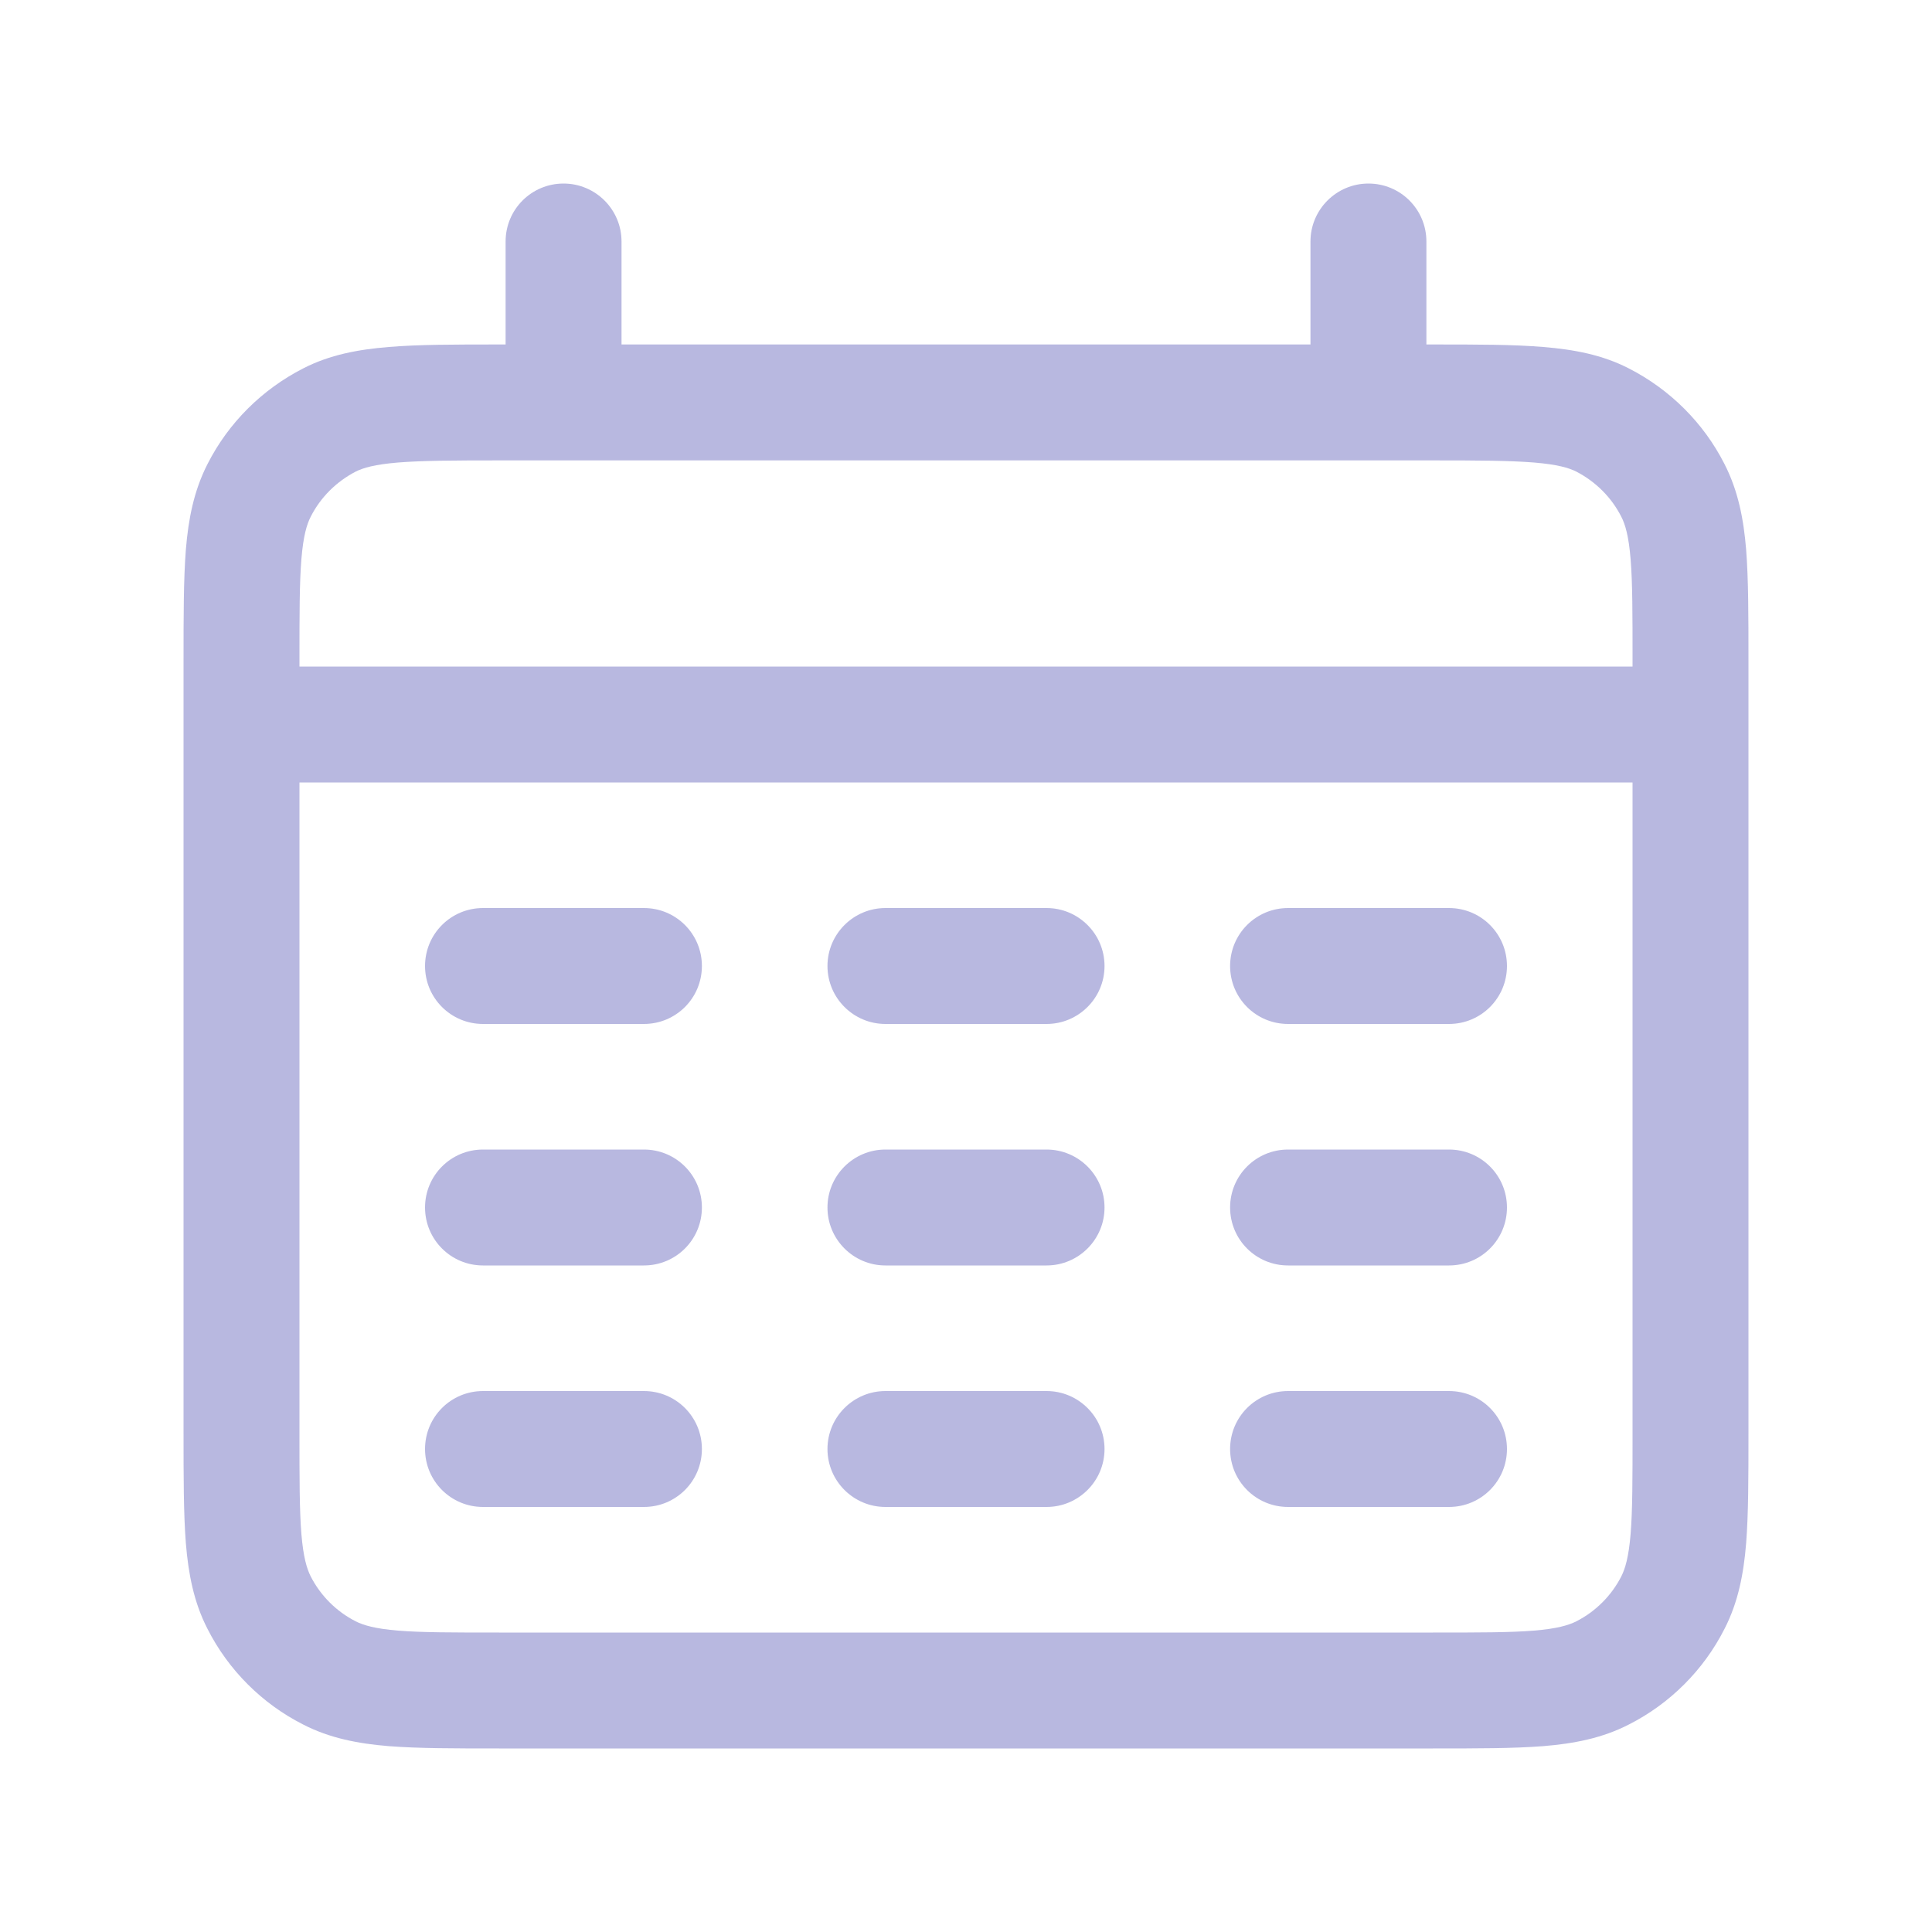
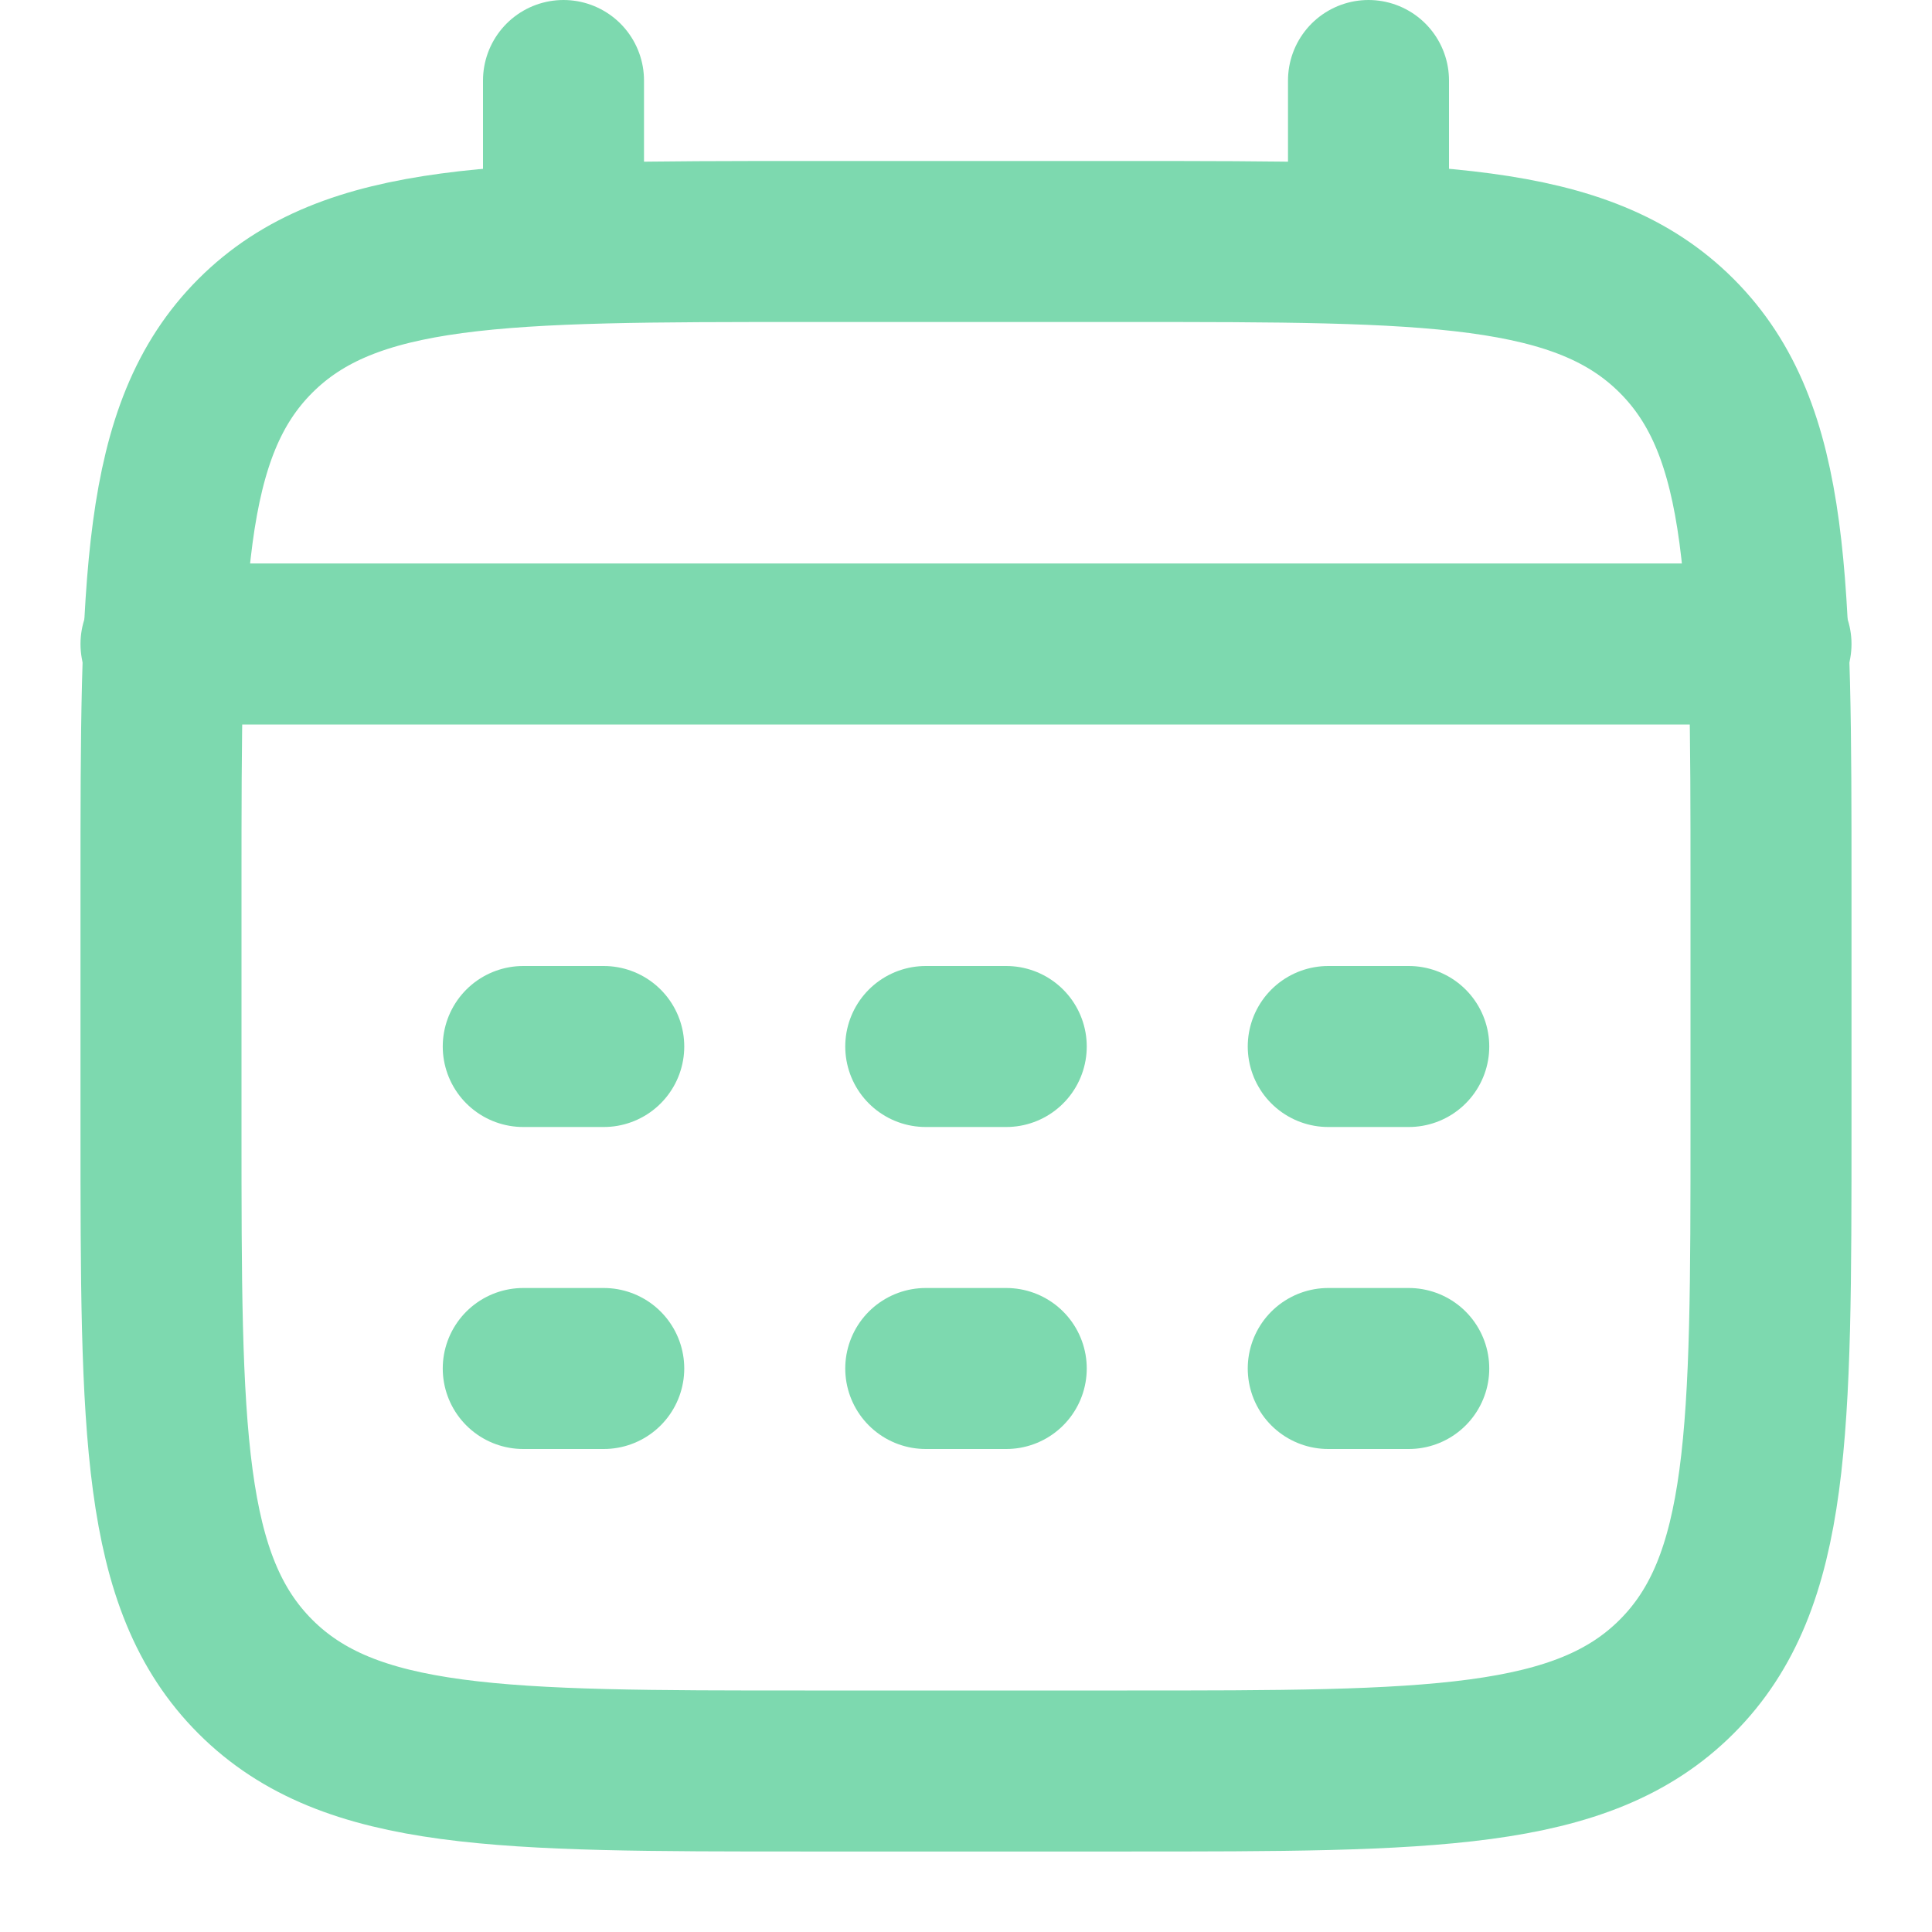
- <svg xmlns="http://www.w3.org/2000/svg" width="10" height="10" viewBox="0 0 10 10" fill="none">
-   <path id="Icon" d="M1.25 3.45C1.084 3.45 0.95 3.584 0.95 3.75C0.95 3.916 1.084 4.05 1.25 4.05V3.45ZM8.75 4.05C8.916 4.05 9.05 3.916 9.05 3.75C9.05 3.584 8.916 3.45 8.75 3.45V4.05ZM1.705 8.659L1.841 8.392L1.705 8.659ZM1.341 8.295L1.608 8.159L1.341 8.295ZM8.659 8.295L8.392 8.159L8.659 8.295ZM8.295 8.659L8.159 8.392L8.295 8.659ZM8.295 2.174L8.159 2.441L8.295 2.174ZM8.659 2.538L8.392 2.675L8.659 2.538ZM1.705 2.174L1.841 2.441L1.705 2.174ZM1.341 2.538L1.608 2.675L1.341 2.538ZM3.217 1.25C3.217 1.084 3.082 0.95 2.917 0.95C2.751 0.95 2.617 1.084 2.617 1.25H3.217ZM2.617 2.083C2.617 2.249 2.751 2.383 2.917 2.383C3.082 2.383 3.217 2.249 3.217 2.083H2.617ZM7.383 1.25C7.383 1.084 7.249 0.95 7.083 0.95C6.918 0.95 6.783 1.084 6.783 1.25H7.383ZM6.783 2.083C6.783 2.249 6.918 2.383 7.083 2.383C7.249 2.383 7.383 2.249 7.383 2.083H6.783ZM2.5 4.7C2.334 4.7 2.2 4.834 2.2 5C2.2 5.166 2.334 5.3 2.5 5.3V4.7ZM3.333 5.3C3.499 5.3 3.633 5.166 3.633 5C3.633 4.834 3.499 4.7 3.333 4.7V5.3ZM4.583 4.7C4.418 4.7 4.283 4.834 4.283 5C4.283 5.166 4.418 5.3 4.583 5.3V4.7ZM5.417 5.3C5.582 5.3 5.717 5.166 5.717 5C5.717 4.834 5.582 4.7 5.417 4.7V5.3ZM6.667 4.7C6.501 4.7 6.367 4.834 6.367 5C6.367 5.166 6.501 5.3 6.667 5.3V4.7ZM7.5 5.3C7.666 5.3 7.8 5.166 7.8 5C7.8 4.834 7.666 4.7 7.5 4.7V5.3ZM2.5 5.95C2.334 5.95 2.2 6.084 2.2 6.25C2.2 6.416 2.334 6.55 2.5 6.55V5.95ZM3.333 6.55C3.499 6.55 3.633 6.416 3.633 6.25C3.633 6.084 3.499 5.95 3.333 5.95V6.55ZM4.583 5.95C4.418 5.95 4.283 6.084 4.283 6.25C4.283 6.416 4.418 6.55 4.583 6.55V5.95ZM5.417 6.55C5.582 6.55 5.717 6.416 5.717 6.25C5.717 6.084 5.582 5.95 5.417 5.95V6.55ZM6.667 5.95C6.501 5.95 6.367 6.084 6.367 6.25C6.367 6.416 6.501 6.55 6.667 6.55V5.95ZM7.5 6.55C7.666 6.55 7.8 6.416 7.8 6.25C7.8 6.084 7.666 5.95 7.5 5.95V6.55ZM2.5 7.2C2.334 7.2 2.2 7.334 2.2 7.5C2.2 7.666 2.334 7.8 2.5 7.8V7.2ZM3.333 7.8C3.499 7.8 3.633 7.666 3.633 7.5C3.633 7.334 3.499 7.2 3.333 7.2V7.8ZM4.583 7.2C4.418 7.2 4.283 7.334 4.283 7.5C4.283 7.666 4.418 7.8 4.583 7.8V7.2ZM5.417 7.8C5.582 7.8 5.717 7.666 5.717 7.5C5.717 7.334 5.582 7.2 5.417 7.2V7.8ZM6.667 7.2C6.501 7.2 6.367 7.334 6.367 7.5C6.367 7.666 6.501 7.8 6.667 7.8V7.2ZM7.5 7.8C7.666 7.8 7.8 7.666 7.8 7.5C7.8 7.334 7.666 7.2 7.5 7.2V7.8ZM1.25 4.05H8.75V3.45H1.25V4.05ZM2.583 2.383H7.417V1.783H2.583V2.383ZM8.45 3.417V7.417H9.05V3.417H8.45ZM7.417 8.45H2.583V9.05H7.417V8.45ZM1.55 7.417V3.417H0.95V7.417H1.55ZM2.583 8.45C2.345 8.45 2.184 8.45 2.06 8.44C1.94 8.43 1.881 8.412 1.841 8.392L1.569 8.926C1.707 8.997 1.854 9.025 2.012 9.038C2.166 9.05 2.355 9.05 2.583 9.05V8.45ZM0.95 7.417C0.95 7.645 0.95 7.834 0.962 7.988C0.975 8.146 1.003 8.293 1.074 8.431L1.608 8.159C1.588 8.119 1.57 8.06 1.56 7.94C1.55 7.816 1.55 7.655 1.55 7.417H0.95ZM1.841 8.392C1.741 8.341 1.659 8.259 1.608 8.159L1.074 8.431C1.182 8.644 1.356 8.818 1.569 8.926L1.841 8.392ZM8.45 7.417C8.45 7.655 8.45 7.816 8.44 7.94C8.43 8.06 8.412 8.119 8.392 8.159L8.926 8.431C8.997 8.293 9.025 8.146 9.038 7.988C9.05 7.834 9.05 7.645 9.05 7.417H8.45ZM7.417 9.05C7.645 9.05 7.834 9.05 7.988 9.038C8.146 9.025 8.293 8.997 8.431 8.926L8.159 8.392C8.119 8.412 8.06 8.43 7.94 8.44C7.816 8.45 7.655 8.45 7.417 8.45V9.05ZM8.392 8.159C8.341 8.259 8.259 8.341 8.159 8.392L8.431 8.926C8.644 8.818 8.818 8.644 8.926 8.431L8.392 8.159ZM7.417 2.383C7.655 2.383 7.816 2.384 7.94 2.394C8.06 2.404 8.119 2.421 8.159 2.441L8.431 1.907C8.293 1.836 8.146 1.809 7.988 1.796C7.834 1.783 7.645 1.783 7.417 1.783V2.383ZM9.05 3.417C9.05 3.188 9.05 2.999 9.038 2.845C9.025 2.687 8.997 2.541 8.926 2.402L8.392 2.675C8.412 2.714 8.43 2.773 8.44 2.894C8.45 3.018 8.45 3.178 8.45 3.417H9.05ZM8.159 2.441C8.259 2.493 8.341 2.574 8.392 2.675L8.926 2.402C8.818 2.189 8.644 2.016 8.431 1.907L8.159 2.441ZM2.583 1.783C2.355 1.783 2.166 1.783 2.012 1.796C1.854 1.809 1.707 1.836 1.569 1.907L1.841 2.441C1.881 2.421 1.94 2.404 2.06 2.394C2.184 2.384 2.345 2.383 2.583 2.383V1.783ZM1.55 3.417C1.55 3.178 1.55 3.018 1.56 2.894C1.57 2.773 1.588 2.714 1.608 2.675L1.074 2.402C1.003 2.541 0.975 2.687 0.962 2.845C0.95 2.999 0.95 3.188 0.95 3.417H1.55ZM1.569 1.907C1.356 2.016 1.182 2.189 1.074 2.402L1.608 2.675C1.659 2.574 1.741 2.493 1.841 2.441L1.569 1.907ZM2.617 1.25V2.083H3.217V1.25H2.617ZM6.783 1.25V2.083H7.383V1.25H6.783ZM2.5 5.3H3.333V4.7H2.5V5.3ZM4.583 5.3H5.417V4.7H4.583V5.3ZM6.667 5.3H7.5V4.7H6.667V5.3ZM2.5 6.55H3.333V5.95H2.5V6.55ZM4.583 6.55H5.417V5.95H4.583V6.55ZM6.667 6.55H7.5V5.95H6.667V6.55ZM2.5 7.8H3.333V7.2H2.5V7.8ZM4.583 7.8H5.417V7.2H4.583V7.8ZM6.667 7.8H7.5V7.2H6.667V7.8Z" fill="#B8B8E0" />
+ <svg xmlns="http://www.w3.org/2000/svg" width="12" height="12" viewBox="0 0 12 12" fill="none">
+   <path d="M1 5.5C1 3.614 1 2.672 1.586 2.086C2.172 1.5 3.114 1.5 5 1.5H7C8.886 1.5 9.828 1.5 10.414 2.086C11 2.672 11 3.614 11 5.5V7C11 8.886 11 9.828 10.414 10.414C9.828 11 8.886 11 7 11H5C3.114 11 2.172 11 1.586 10.414C1 9.828 1 8.886 1 7V5.5Z" stroke="#7DD9AF" />
+   <path d="M3.5 0.5V1.5" stroke="#7DD9AF" stroke-linecap="round" stroke-linejoin="round" />
+   <path d="M8.5 0.5V1.5" stroke="#7DD9AF" stroke-linecap="round" stroke-linejoin="round" />
+   <path d="M1 4H11" stroke="#7DD9AF" stroke-linecap="round" stroke-linejoin="round" />
+   <path d="M3.25 6.5H3.75" stroke="#7DD9AF" stroke-linecap="round" stroke-linejoin="round" />
+   <path d="M5.75 6.5H6.25" stroke="#7DD9AF" stroke-linecap="round" stroke-linejoin="round" />
+   <path d="M8.25 6.5H8.75" stroke="#7DD9AF" stroke-linecap="round" stroke-linejoin="round" />
+   <path d="M3.25 8.5H3.75" stroke="#7DD9AF" stroke-linecap="round" stroke-linejoin="round" />
+   <path d="M5.75 8.5H6.25" stroke="#7DD9AF" stroke-linecap="round" stroke-linejoin="round" />
+   <path d="M8.25 8.5H8.75" stroke="#7DD9AF" stroke-linecap="round" stroke-linejoin="round" />
</svg>
